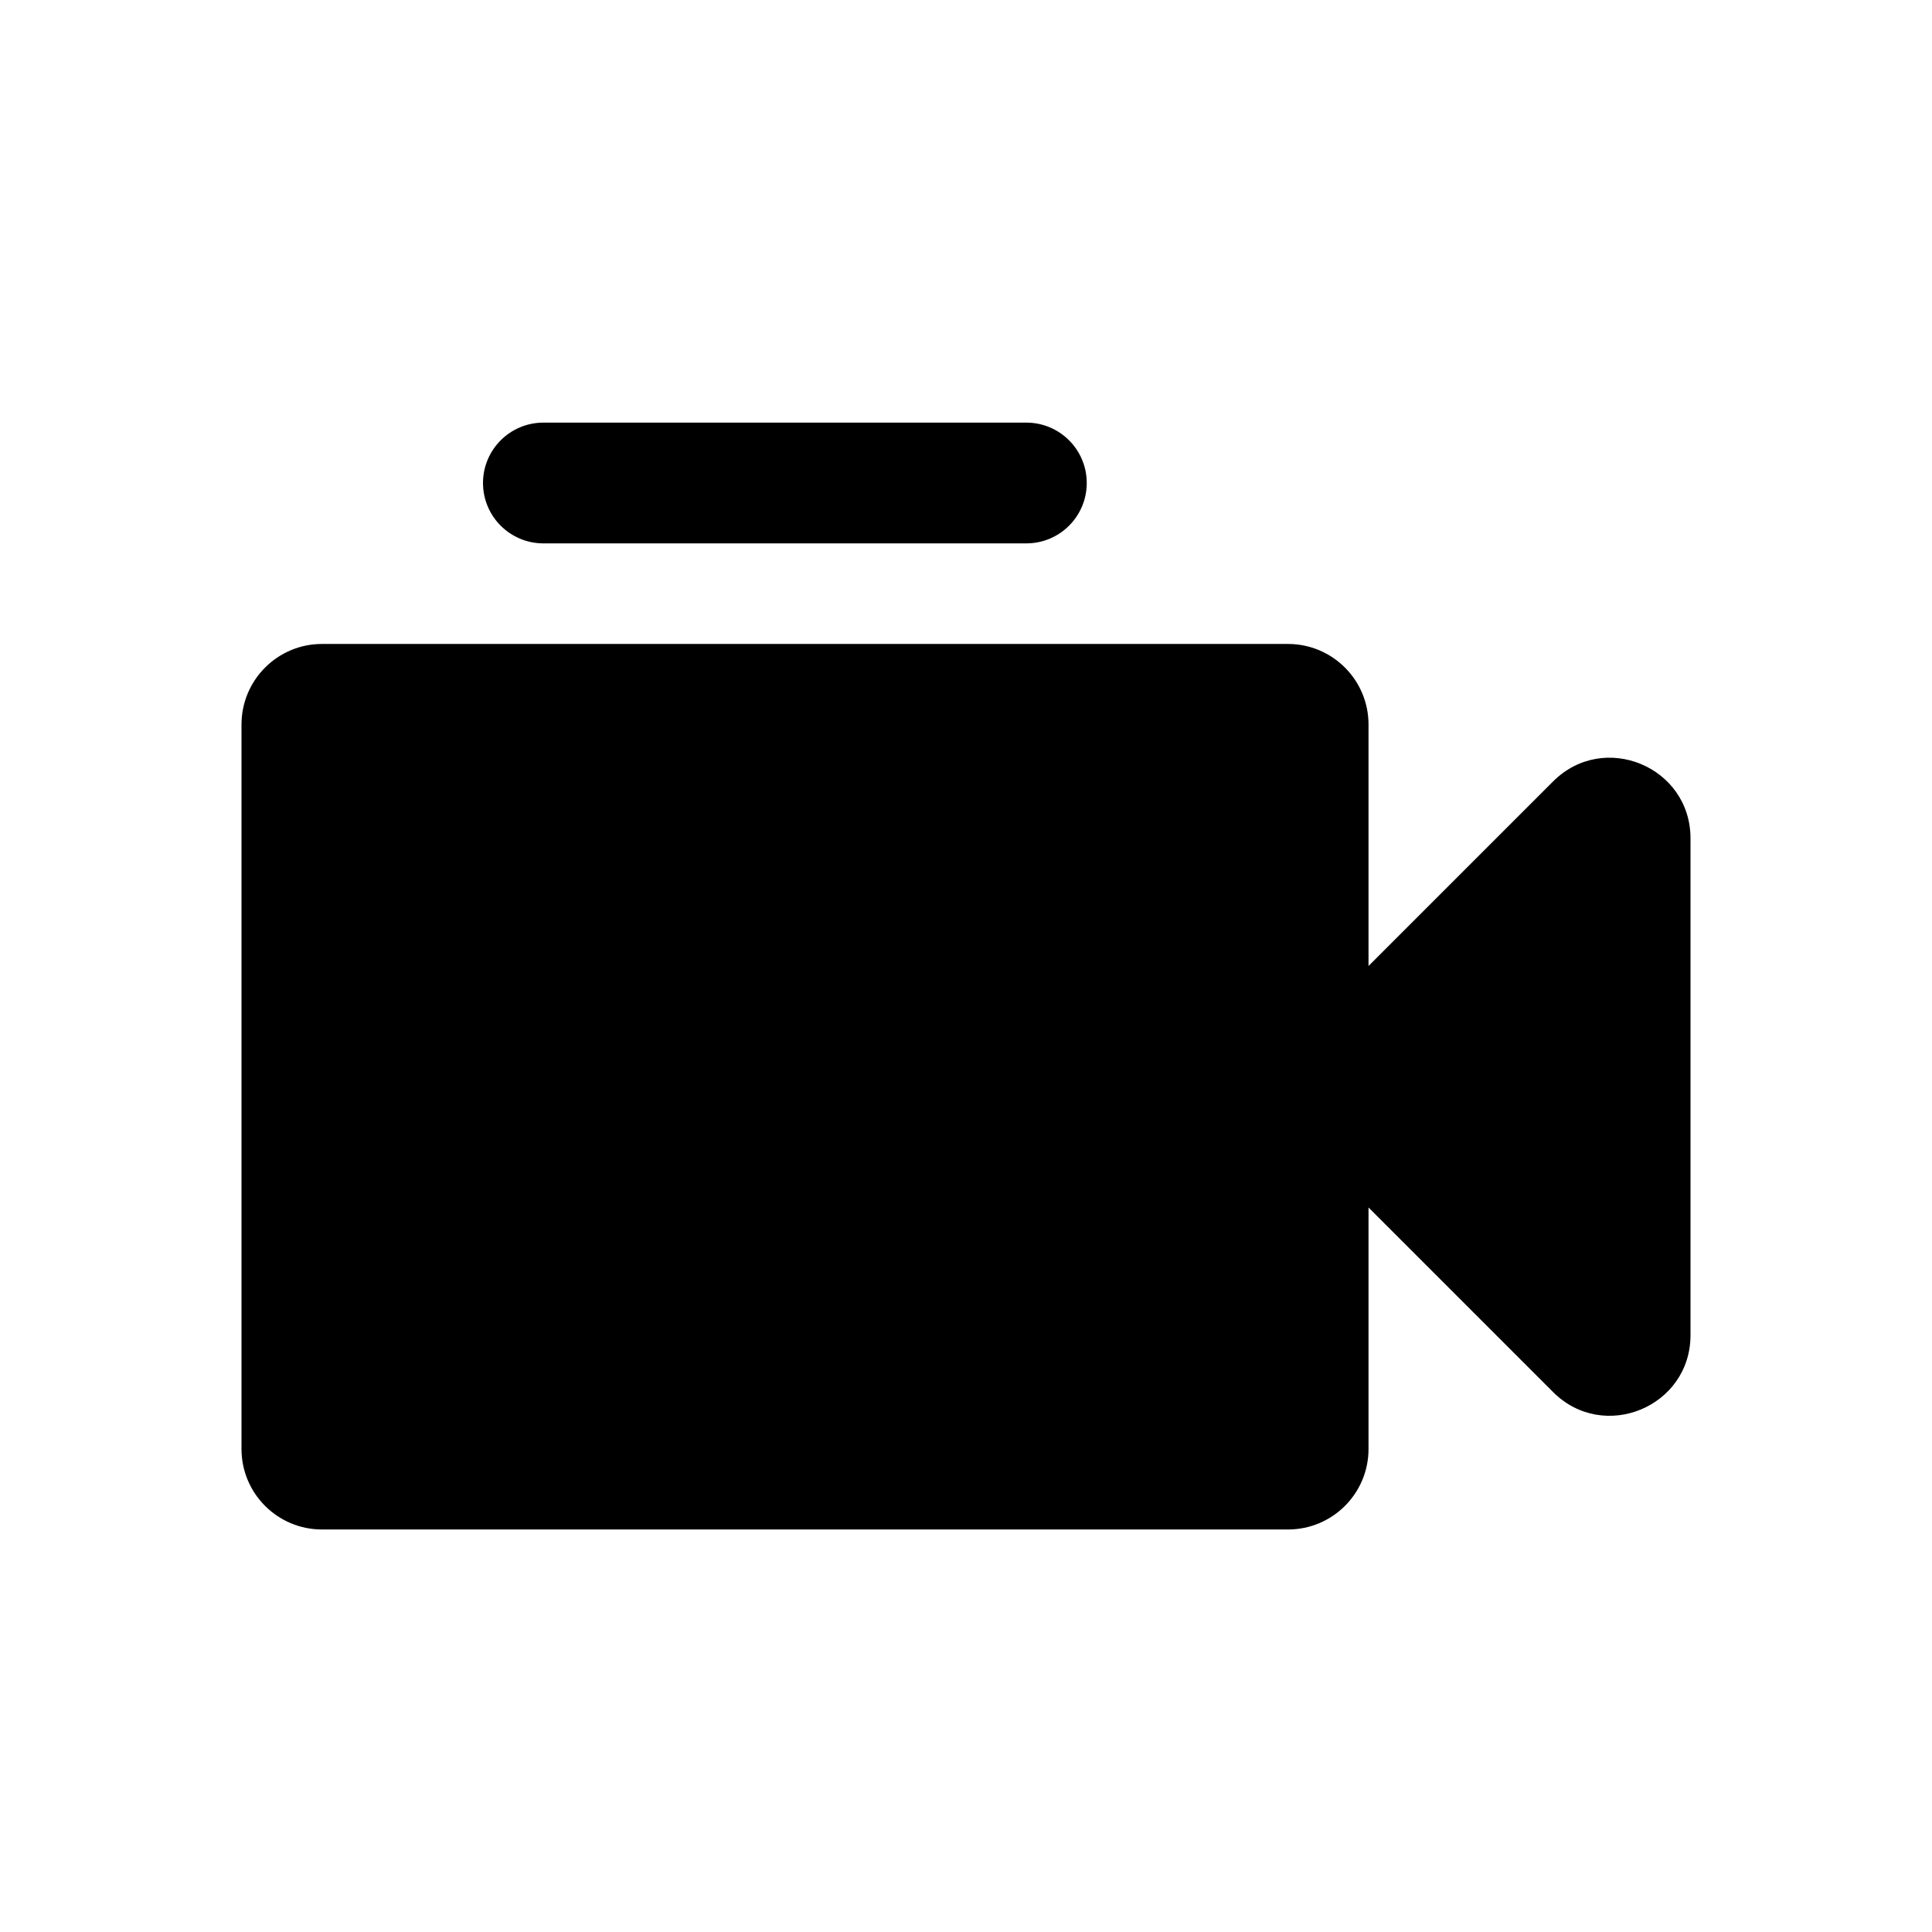
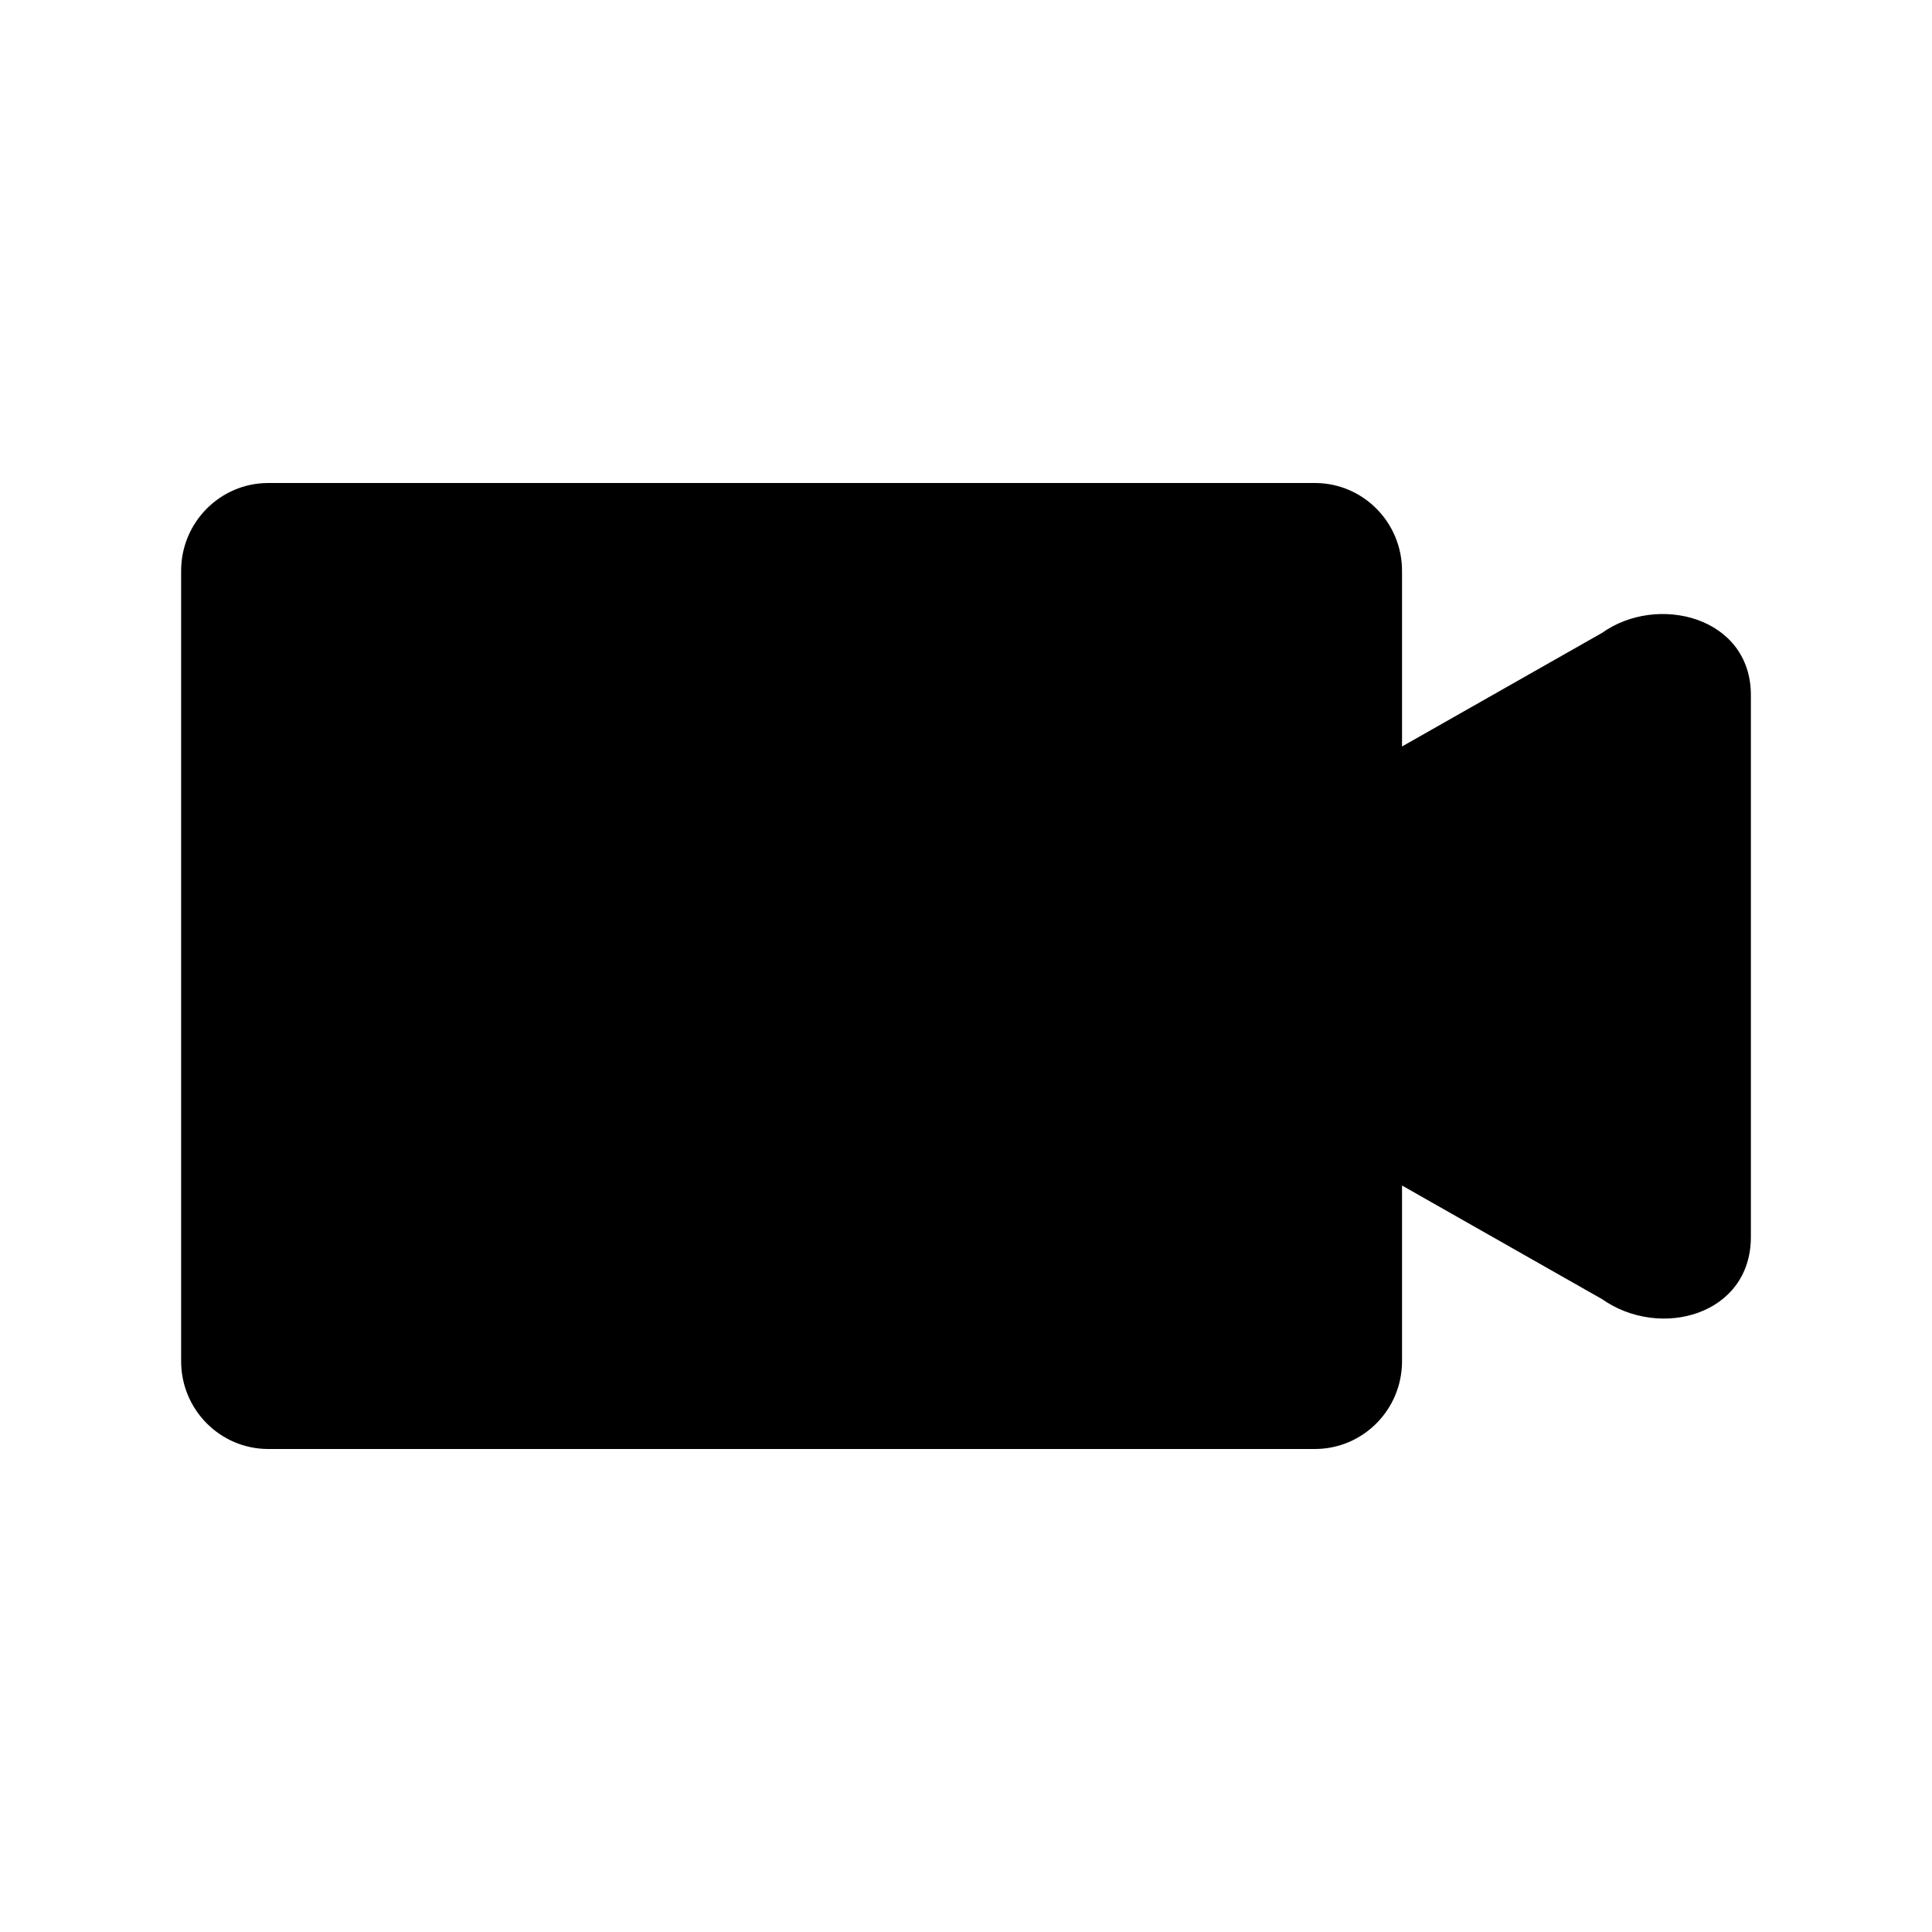
<svg xmlns="http://www.w3.org/2000/svg" viewBox="0 0 32 32">
-   <path d="M9 7H17C17.552 7 18 7.448 18 8C18 8.552 17.552 9 17 9H9C8.448 9 8 8.552 8 8C8 7.448 8.448 7 9 7Z M5.333 10.666H21.333C22.07 10.666 22.667 11.264 22.667 12V16L25.724 12.943C26.564 12.103 28 12.698 28 13.886V22.114C28 23.302 26.564 23.897 25.724 23.057L22.667 20V24C22.667 24.736 22.07 25.333 21.333 25.333H5.333C4.597 25.333 4 24.736 4 24V12C4 11.264 4.597 10.666 5.333 10.666Z" />
+   <path d="M3 9.455C3 8.651 3.647 8 4.444 8H21.778C22.576 8 23.222 8.651 23.222 9.455V12.364L26.534 10.483C27.453 9.828 29 10.216 29 11.512V20.488C29 21.784 27.495 22.194 26.534 21.517L23.222 19.636V22.546C23.222 23.349 22.576 24 21.778 24H4.444C3.647 24 3 23.349 3 22.546V9.455Z" />
</svg>
